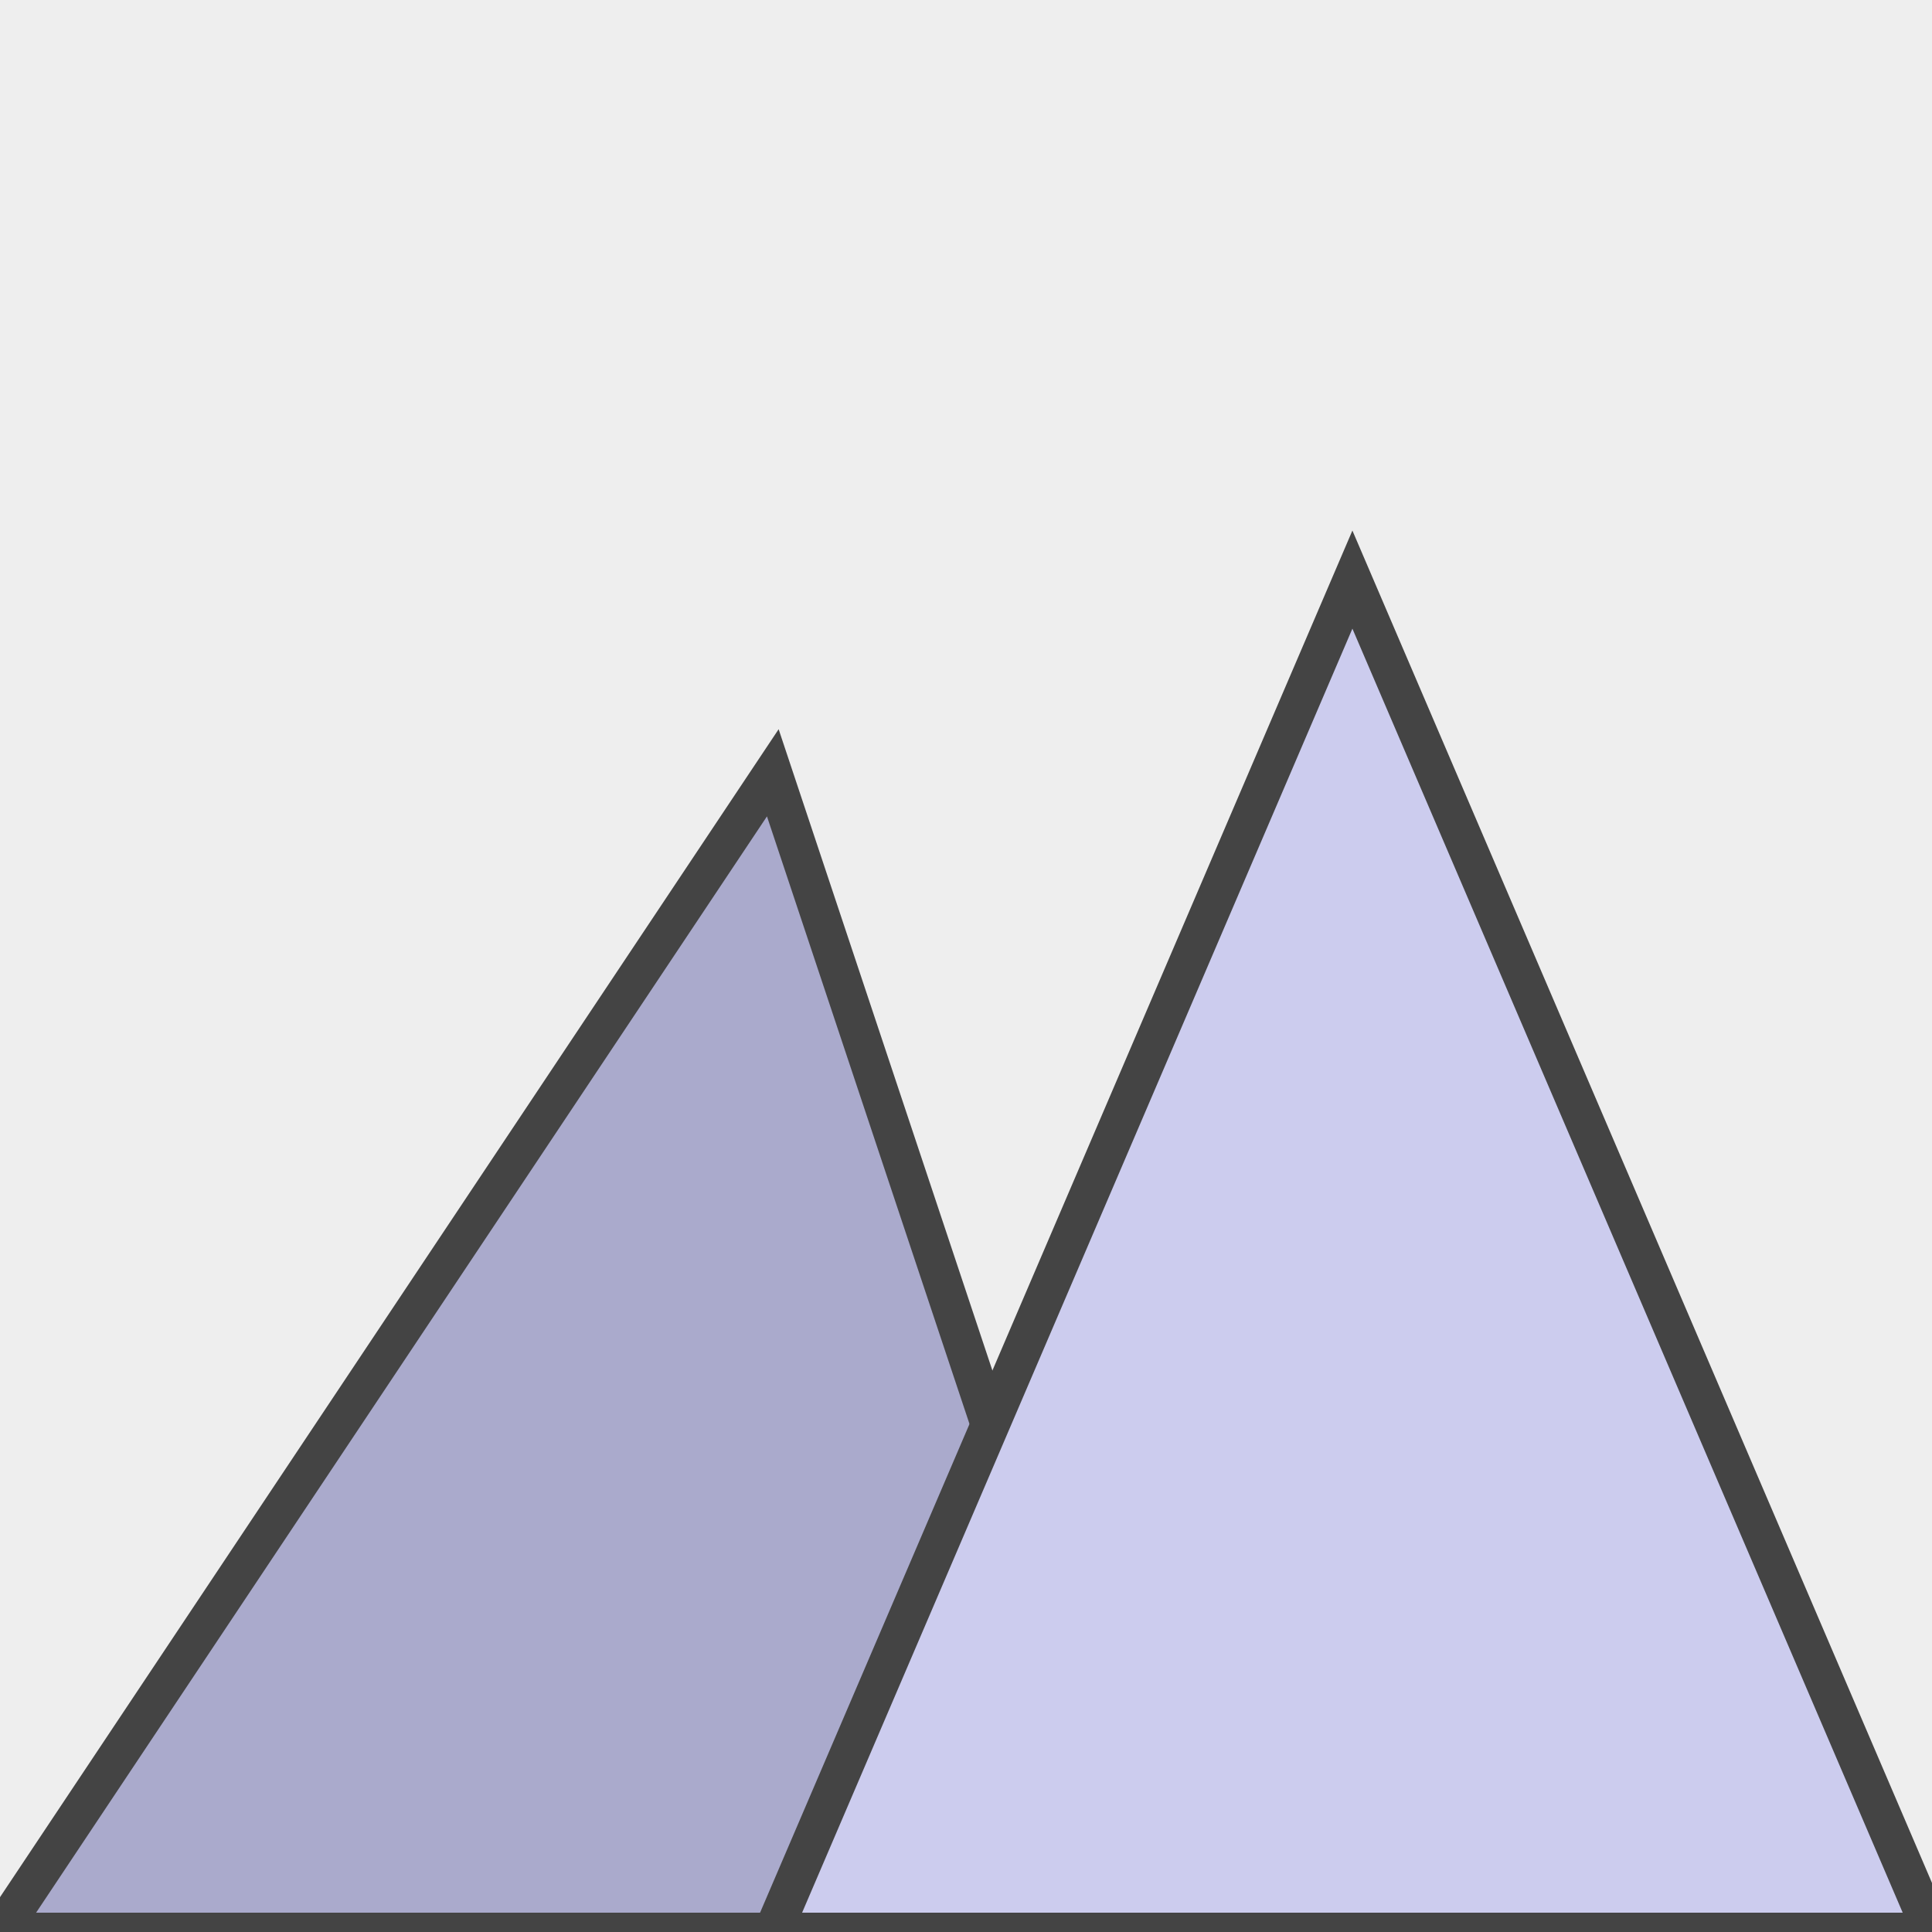
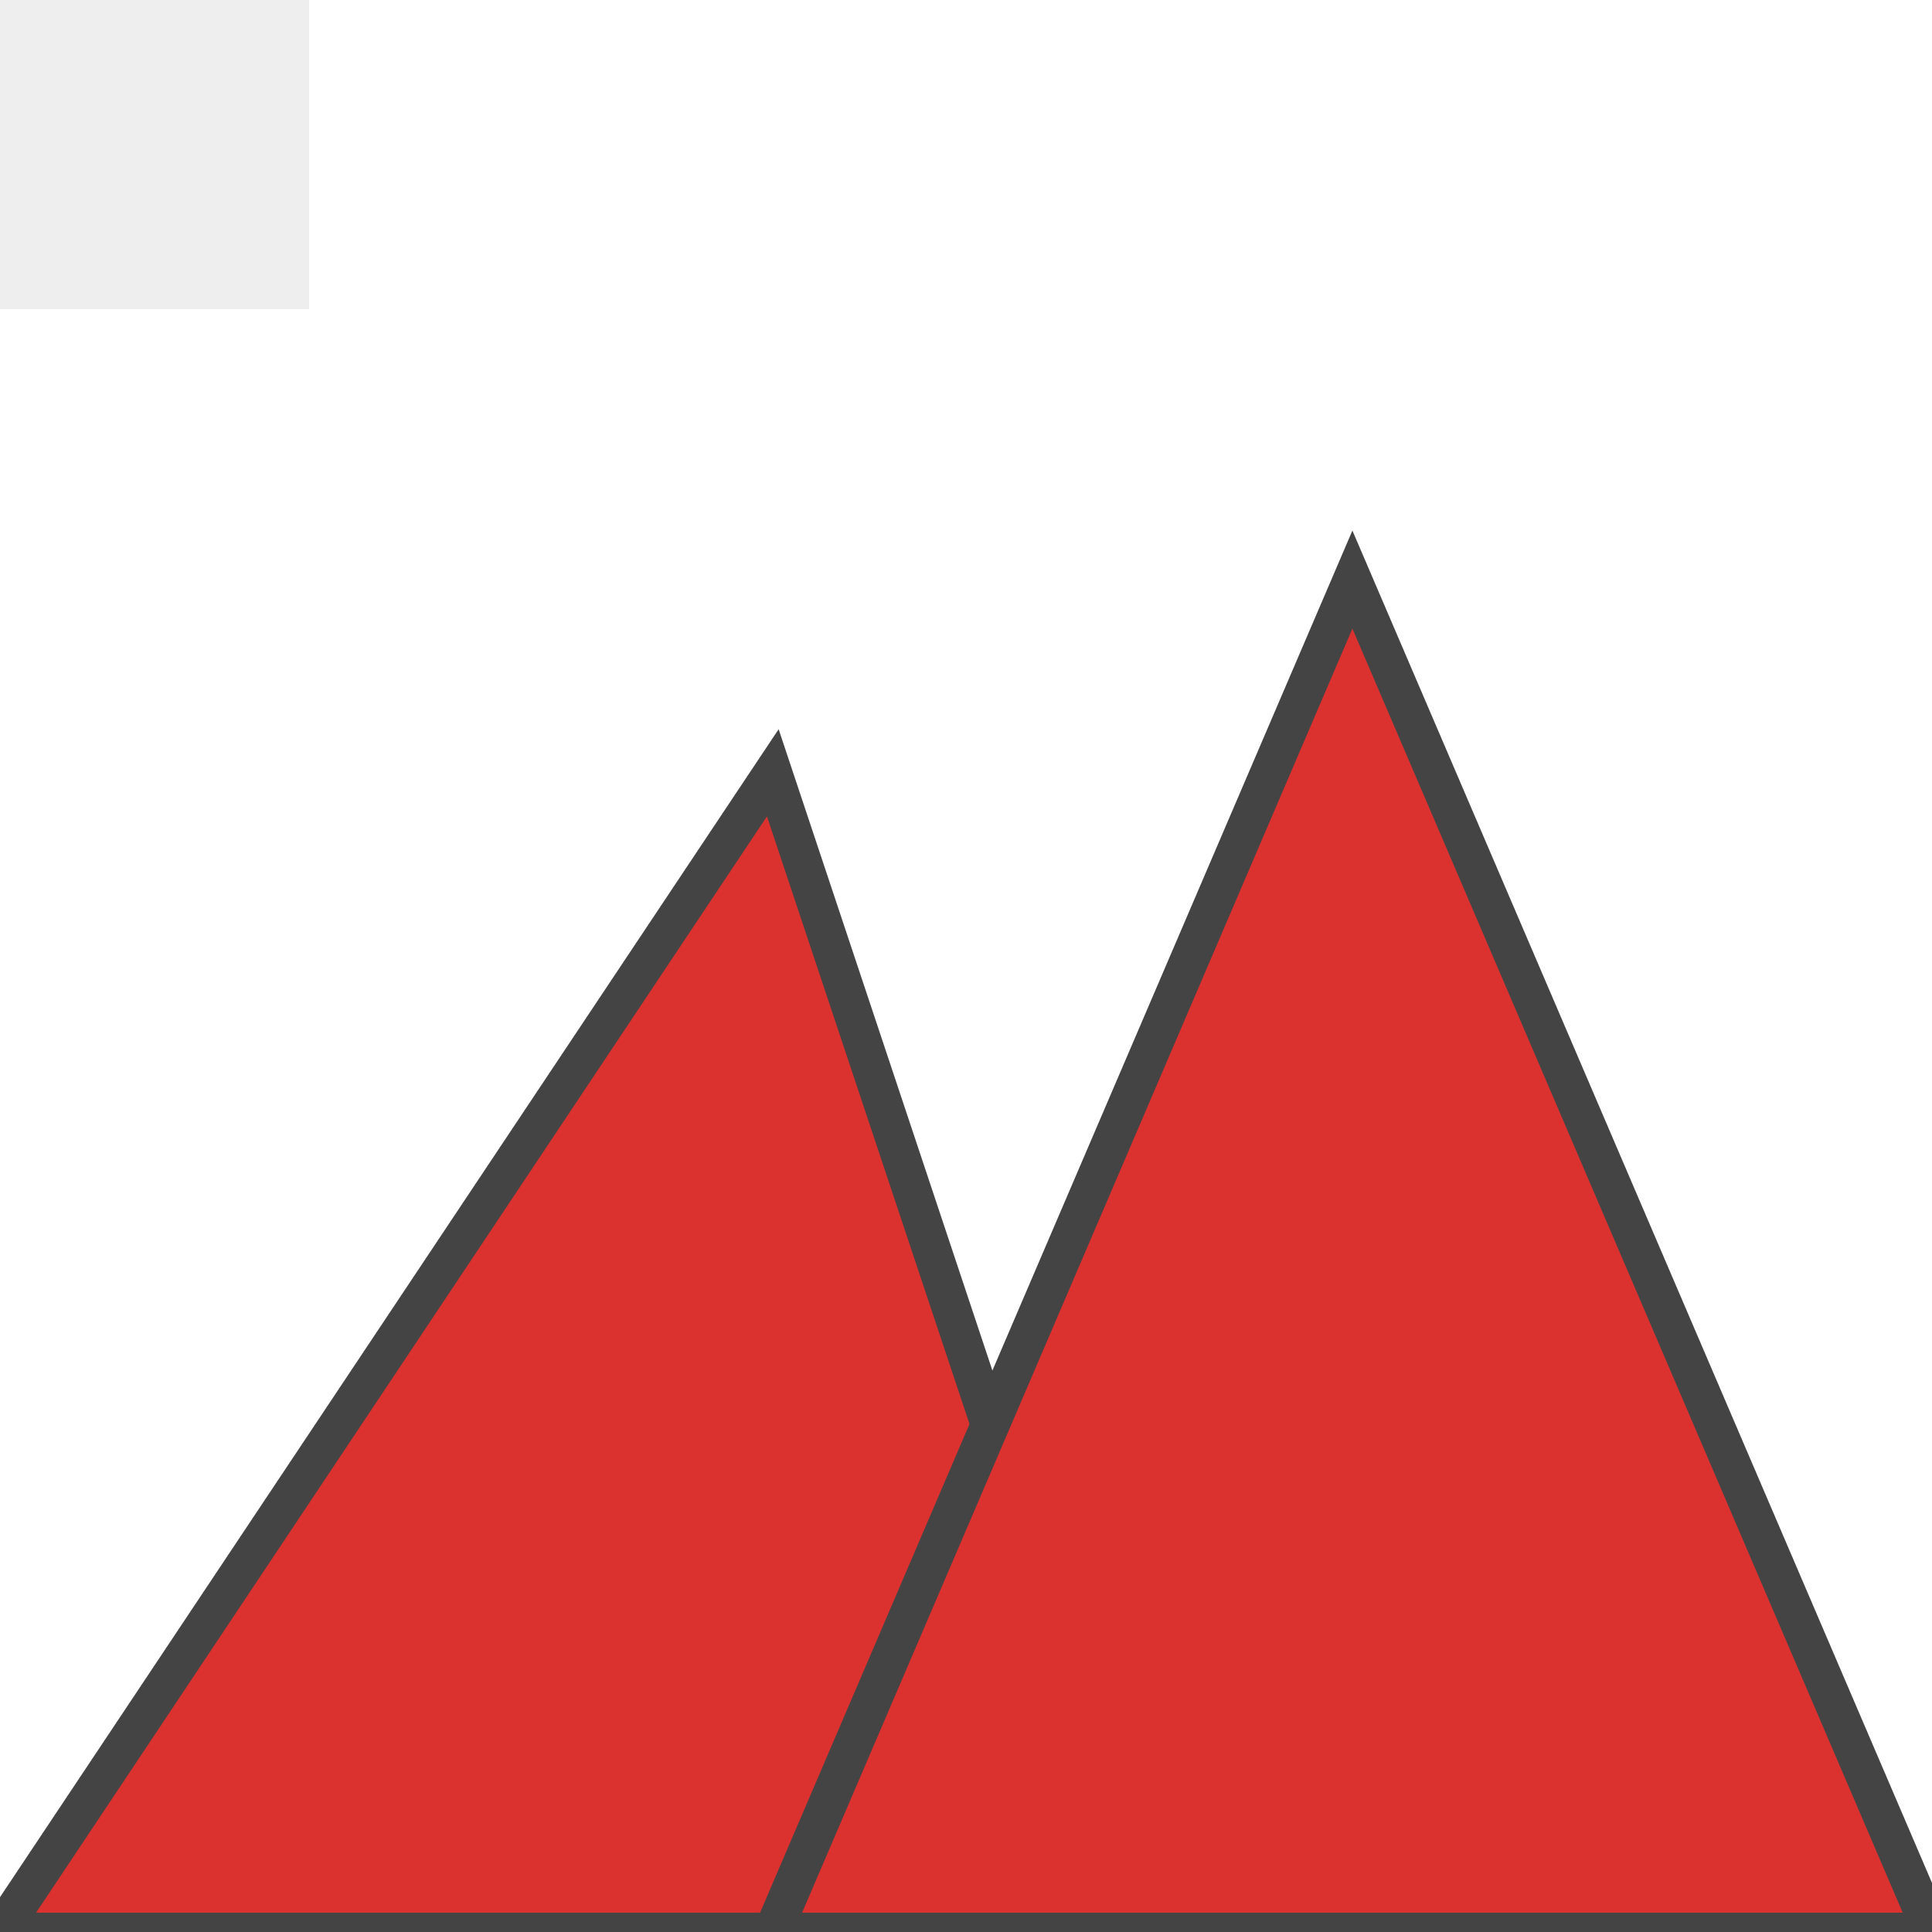
- <svg xmlns="http://www.w3.org/2000/svg" width="100" height="100" viewBox="0 0 100 100">
-   <rect x="0" y="0" width="100" height="100" fill="#eee" />
-   <polygon points="0,100 40,40 60,100" fill="#aac" stroke="#444" stroke-width="2" />
-   <polygon points="40,100 70,30 100,100" fill="#cce" stroke="#444" stroke-width="2" />
+ <svg xmlns="http://www.w3.org/2000/svg" width="16" height="16" viewBox="0 0 100 100">
+   <rect x="0" y="0" width="16" height="16" fill="#eee" />
+   <polygon points="0,100 40,40 60,100" fill="#dc322f" stroke="#444" stroke-width="2" />
+   <polygon points="40,100 70,30 100,100" fill="#dc322f" stroke="#444" stroke-width="2" />
</svg>
